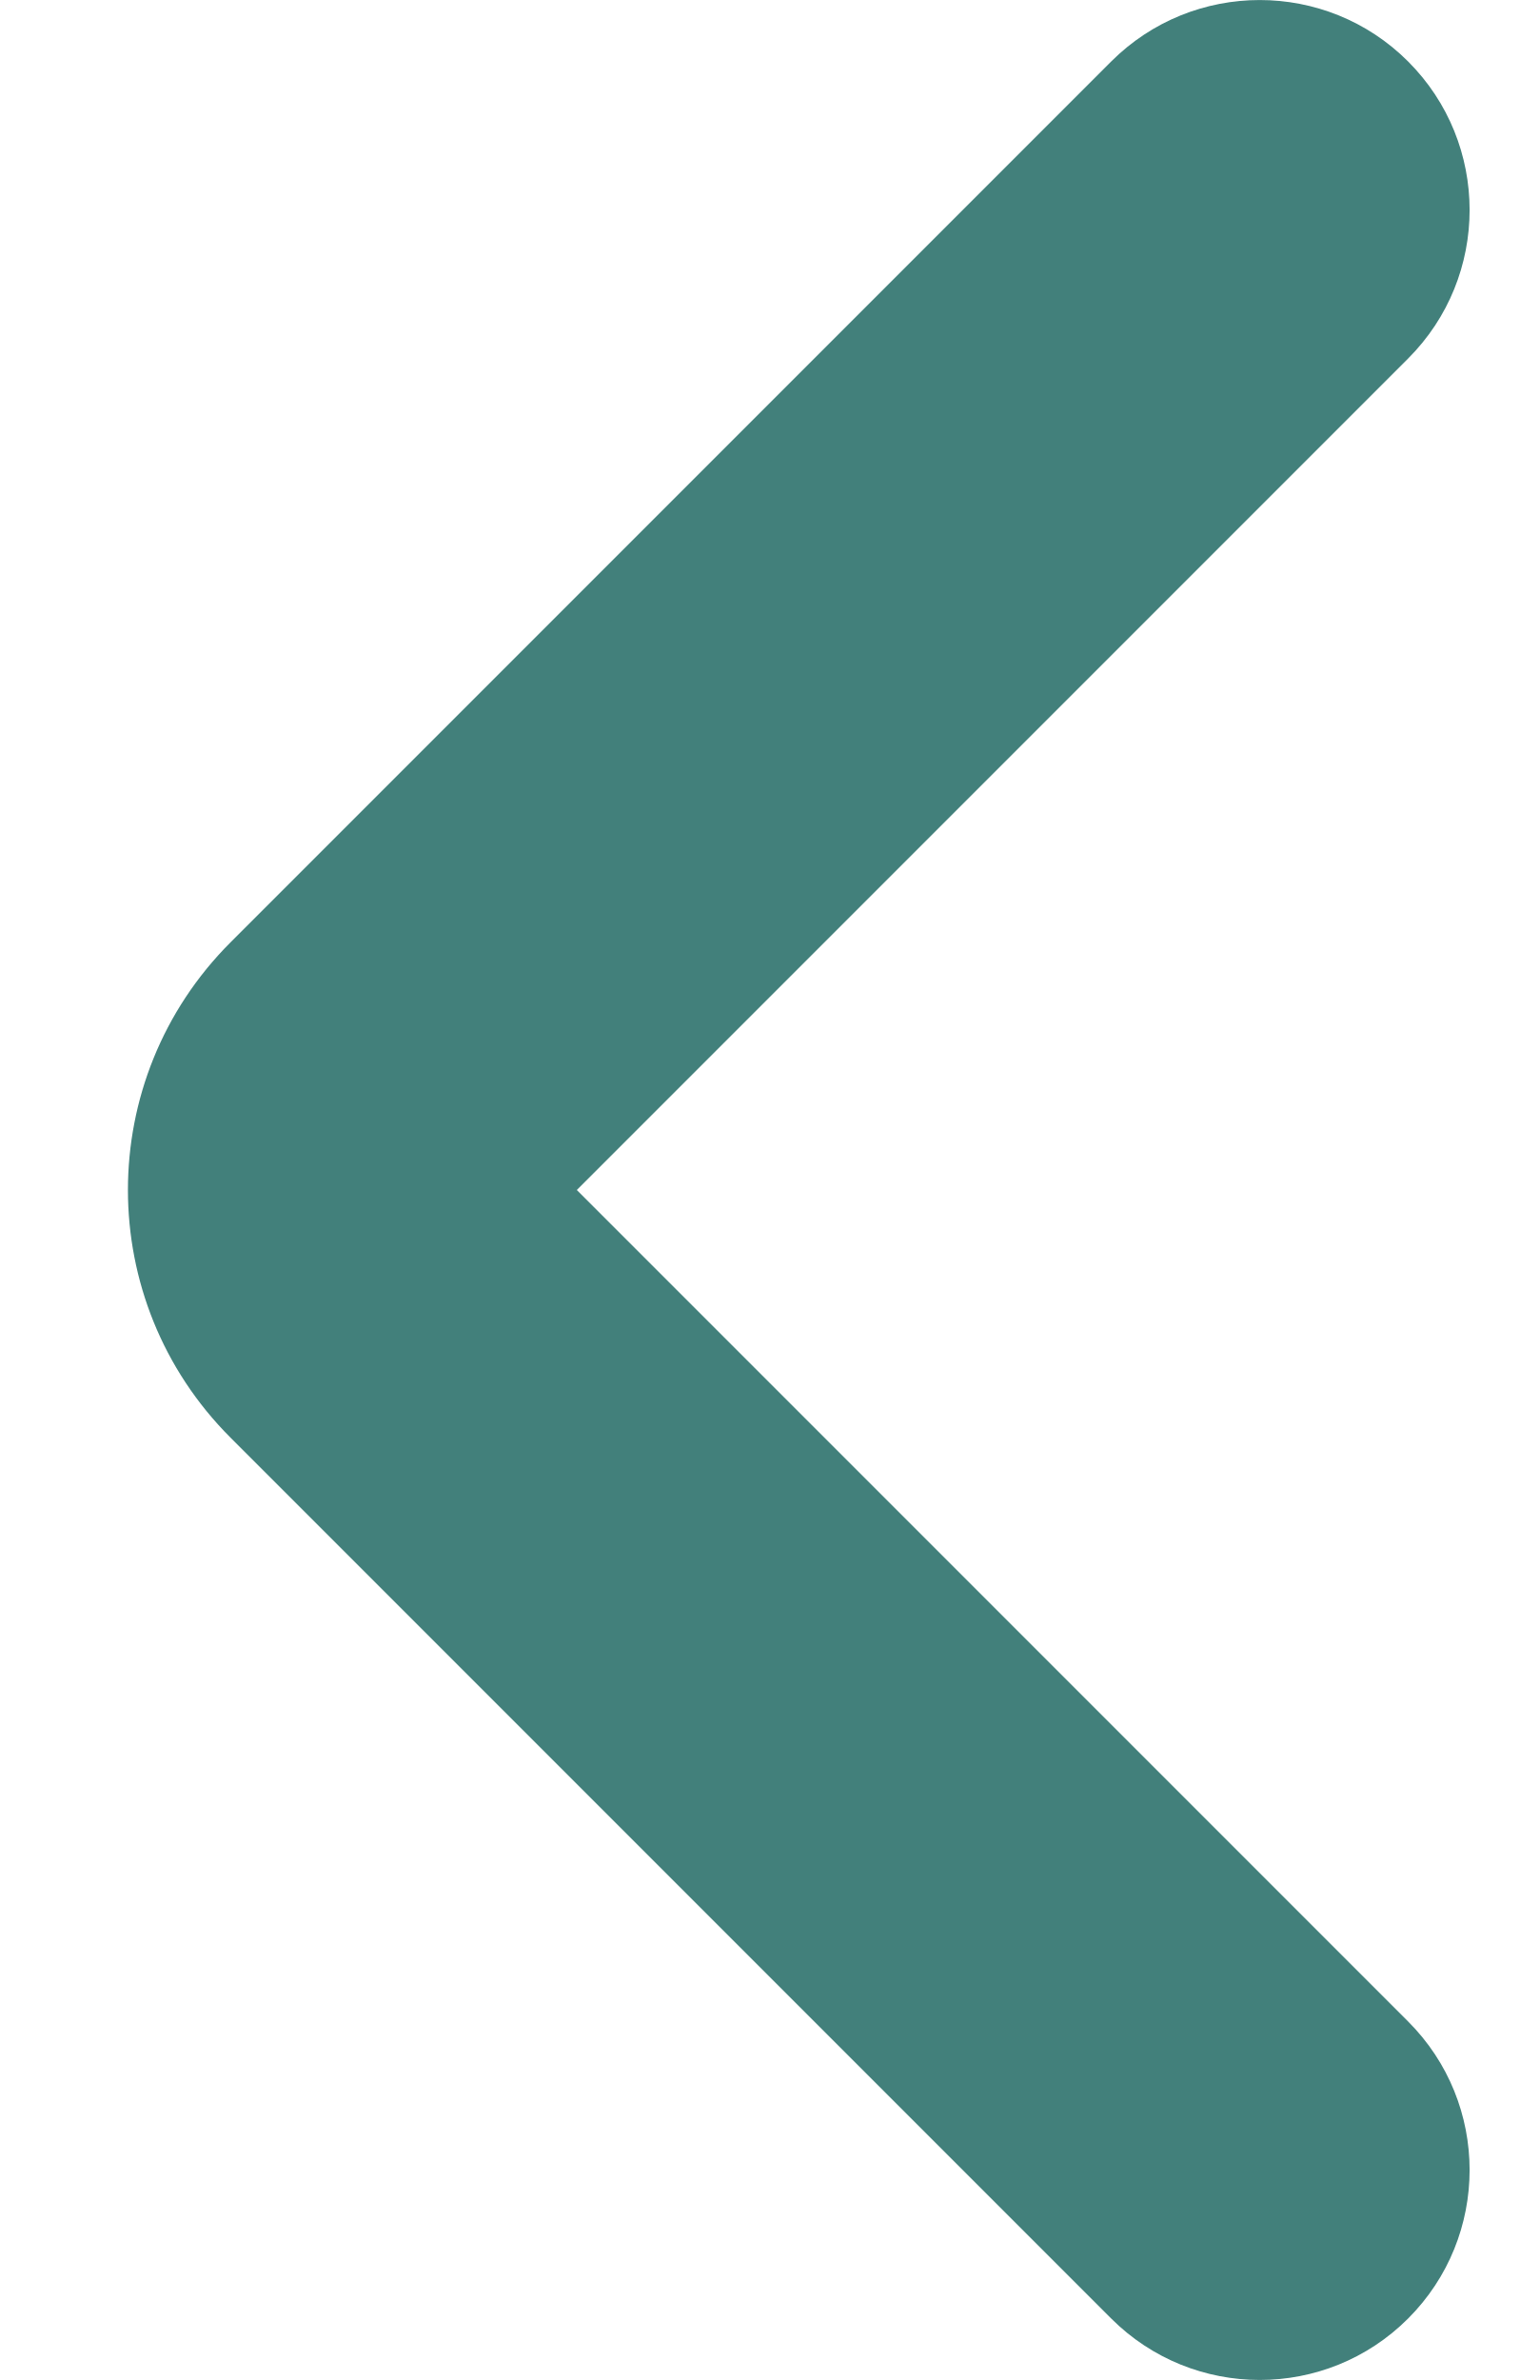
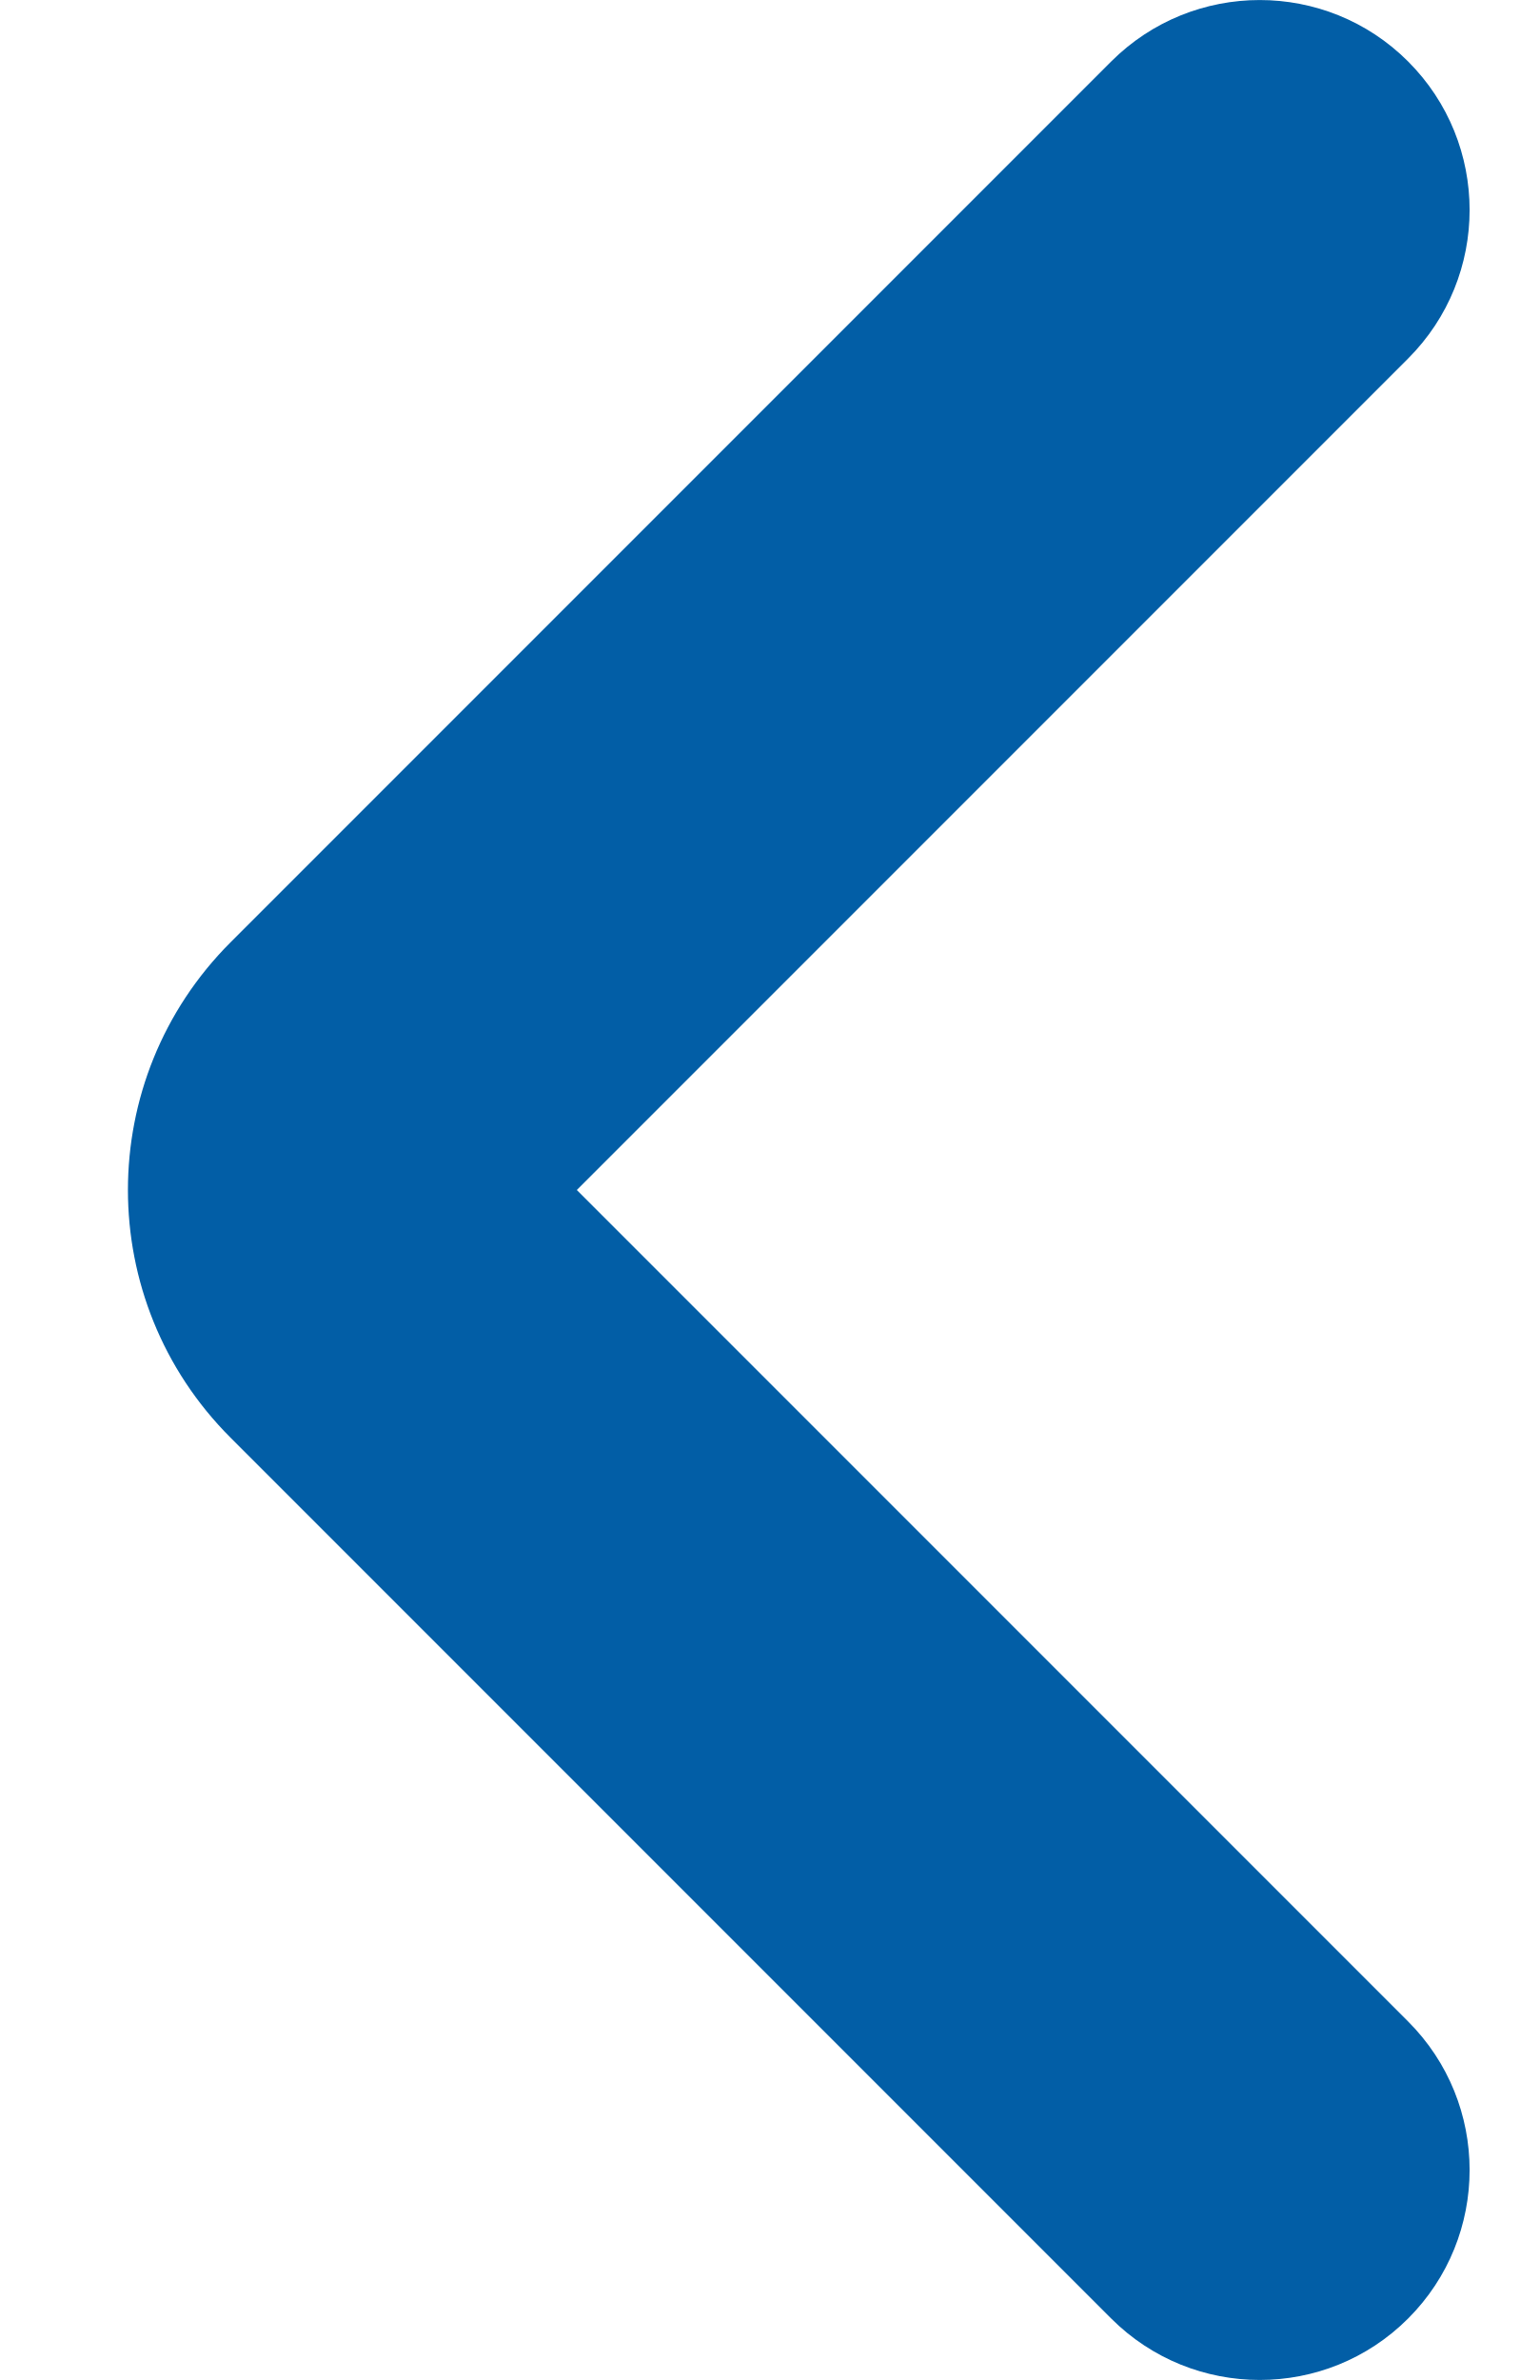
<svg xmlns="http://www.w3.org/2000/svg" width="11" height="17" viewBox="0 0 11 17" fill="none">
-   <path fill-rule="evenodd" clip-rule="evenodd" d="M10.06 0.439C10.646 1.025 10.646 1.975 10.06 2.561L4.121 8.5L10.06 14.439C10.646 15.025 10.646 15.975 10.06 16.561C9.475 17.146 8.525 17.146 7.939 16.561L1.646 10.268C0.67 9.291 0.67 7.709 1.646 6.732L7.939 0.439C8.525 -0.146 9.475 -0.146 10.06 0.439Z" fill="#42807B" />
+   <path fill-rule="evenodd" clip-rule="evenodd" d="M10.06 0.439C10.646 1.025 10.646 1.975 10.06 2.561L4.121 8.5L10.06 14.439C10.646 15.025 10.646 15.975 10.06 16.561C9.475 17.146 8.525 17.146 7.939 16.561L1.646 10.268C0.67 9.291 0.67 7.709 1.646 6.732L7.939 0.439C8.525 -0.146 9.475 -0.146 10.06 0.439Z" fill="#025ea6" />
</svg>
